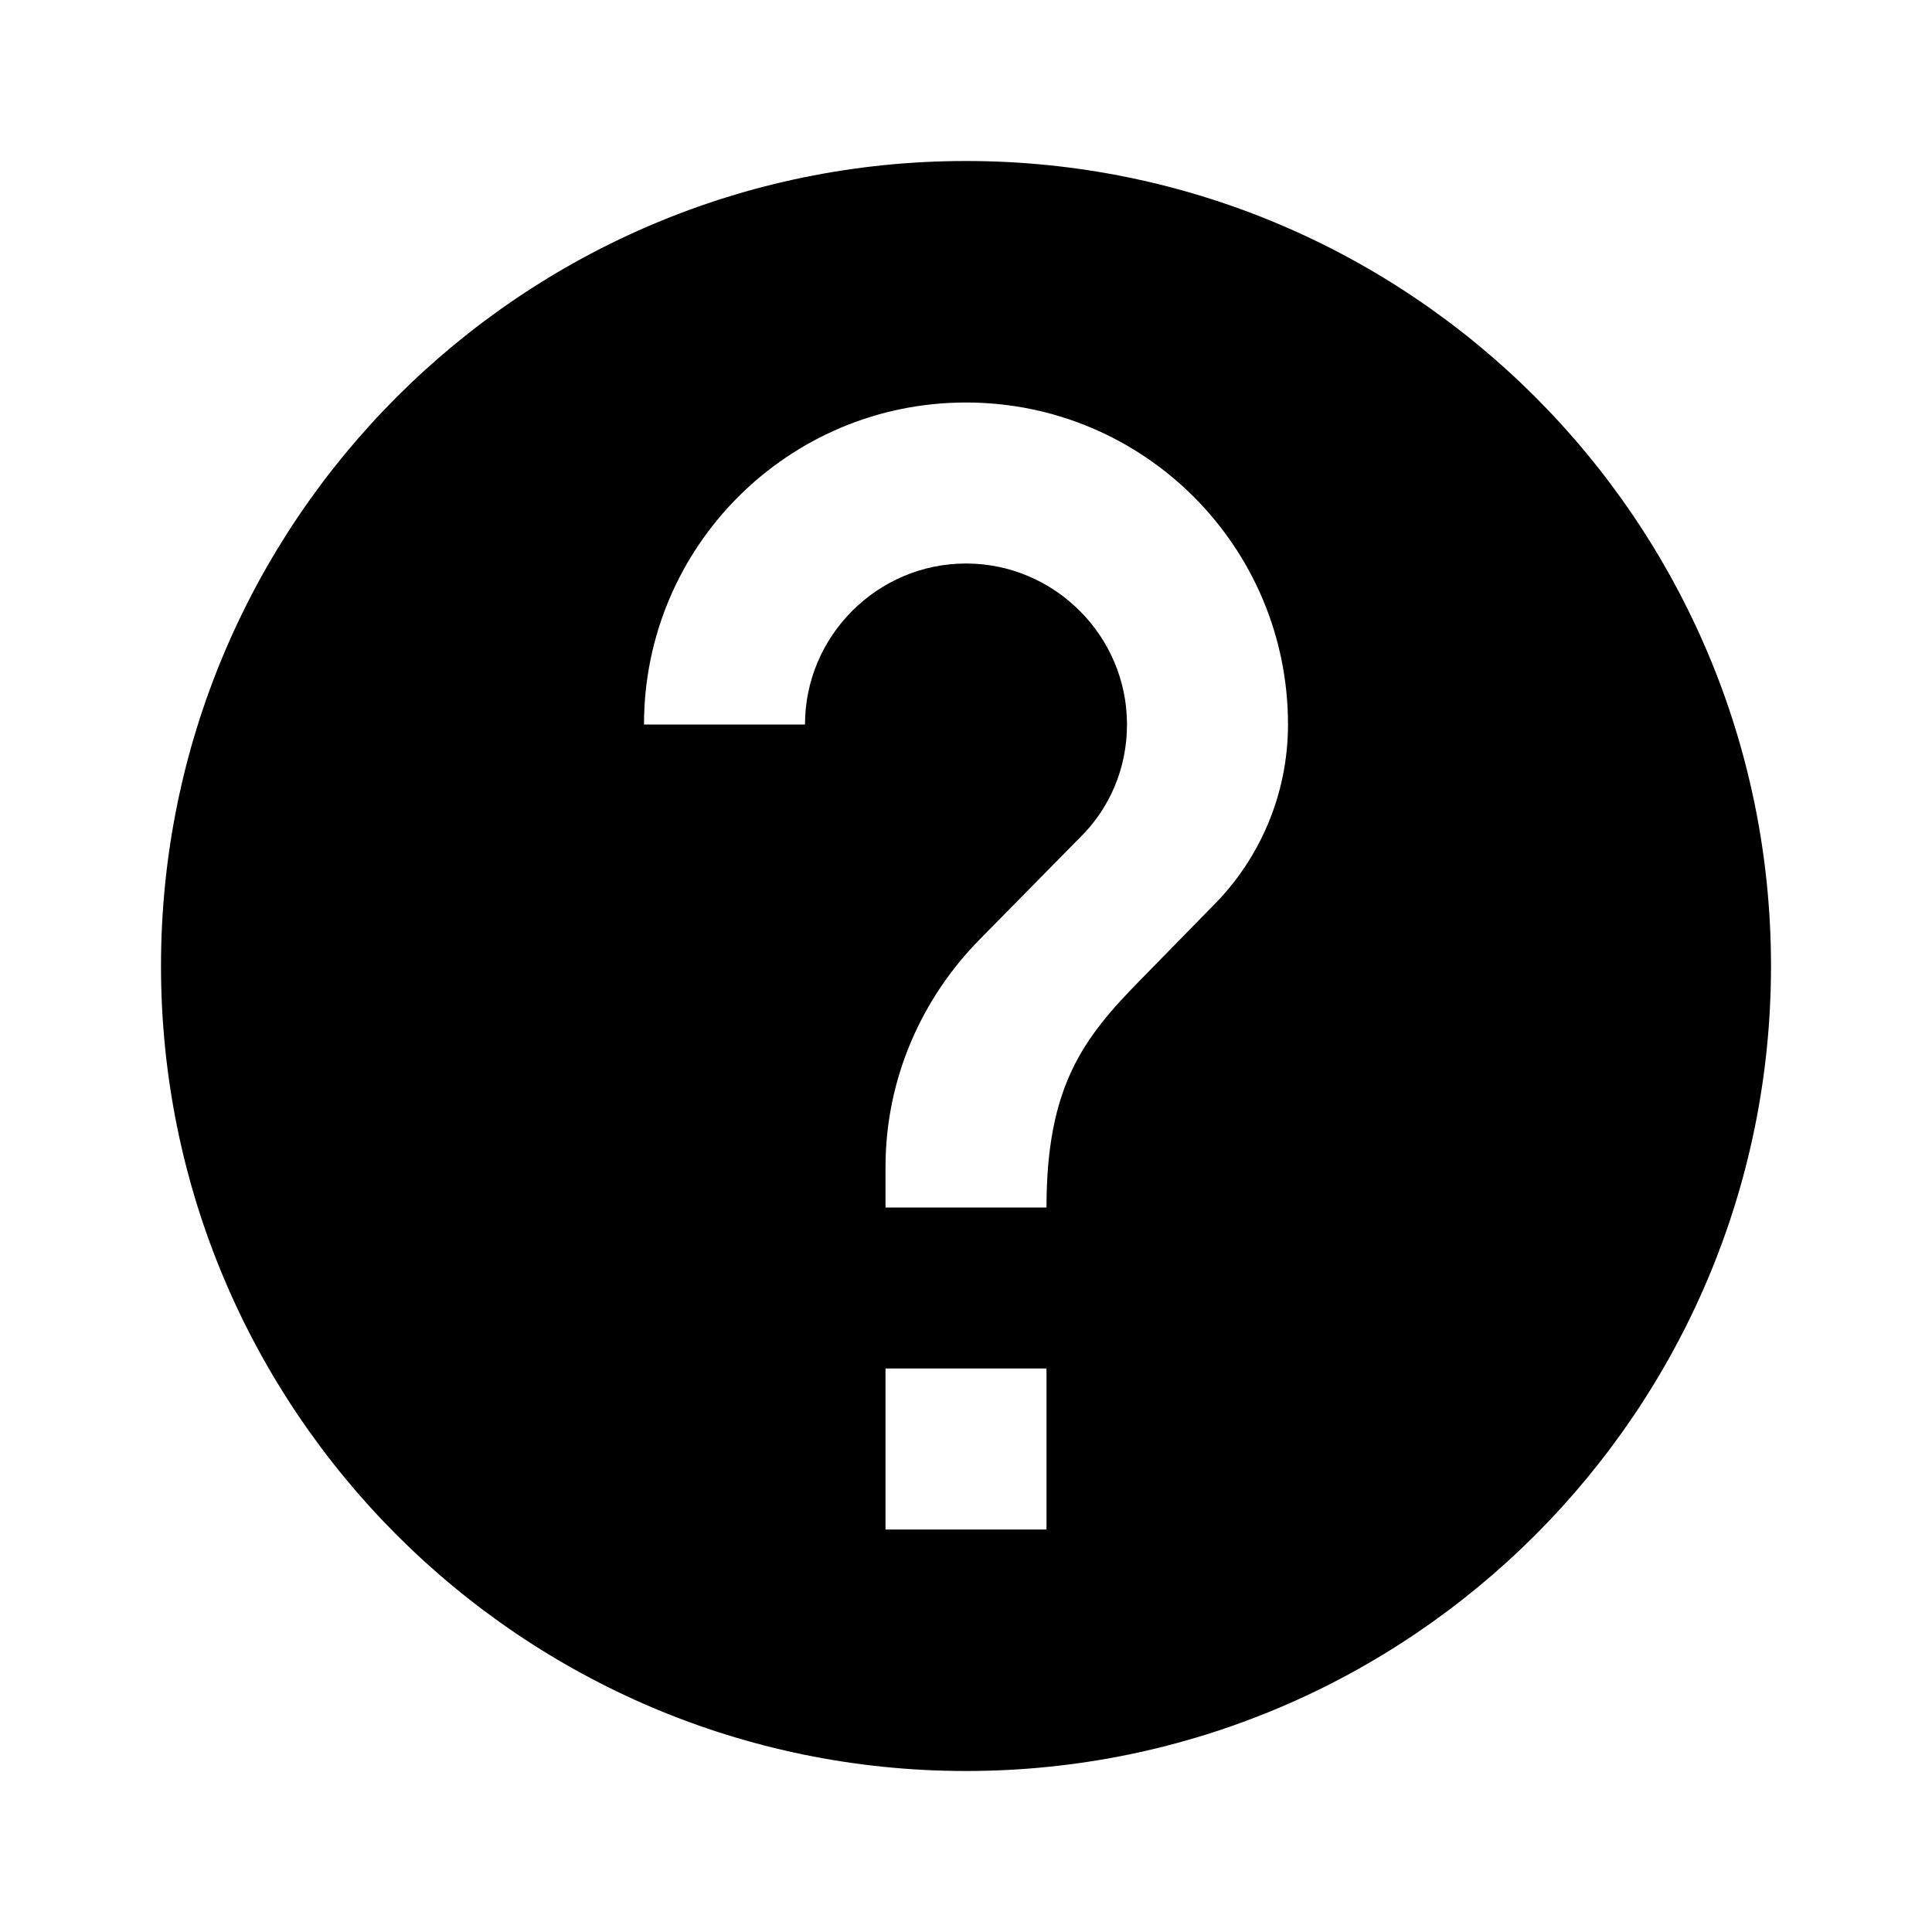
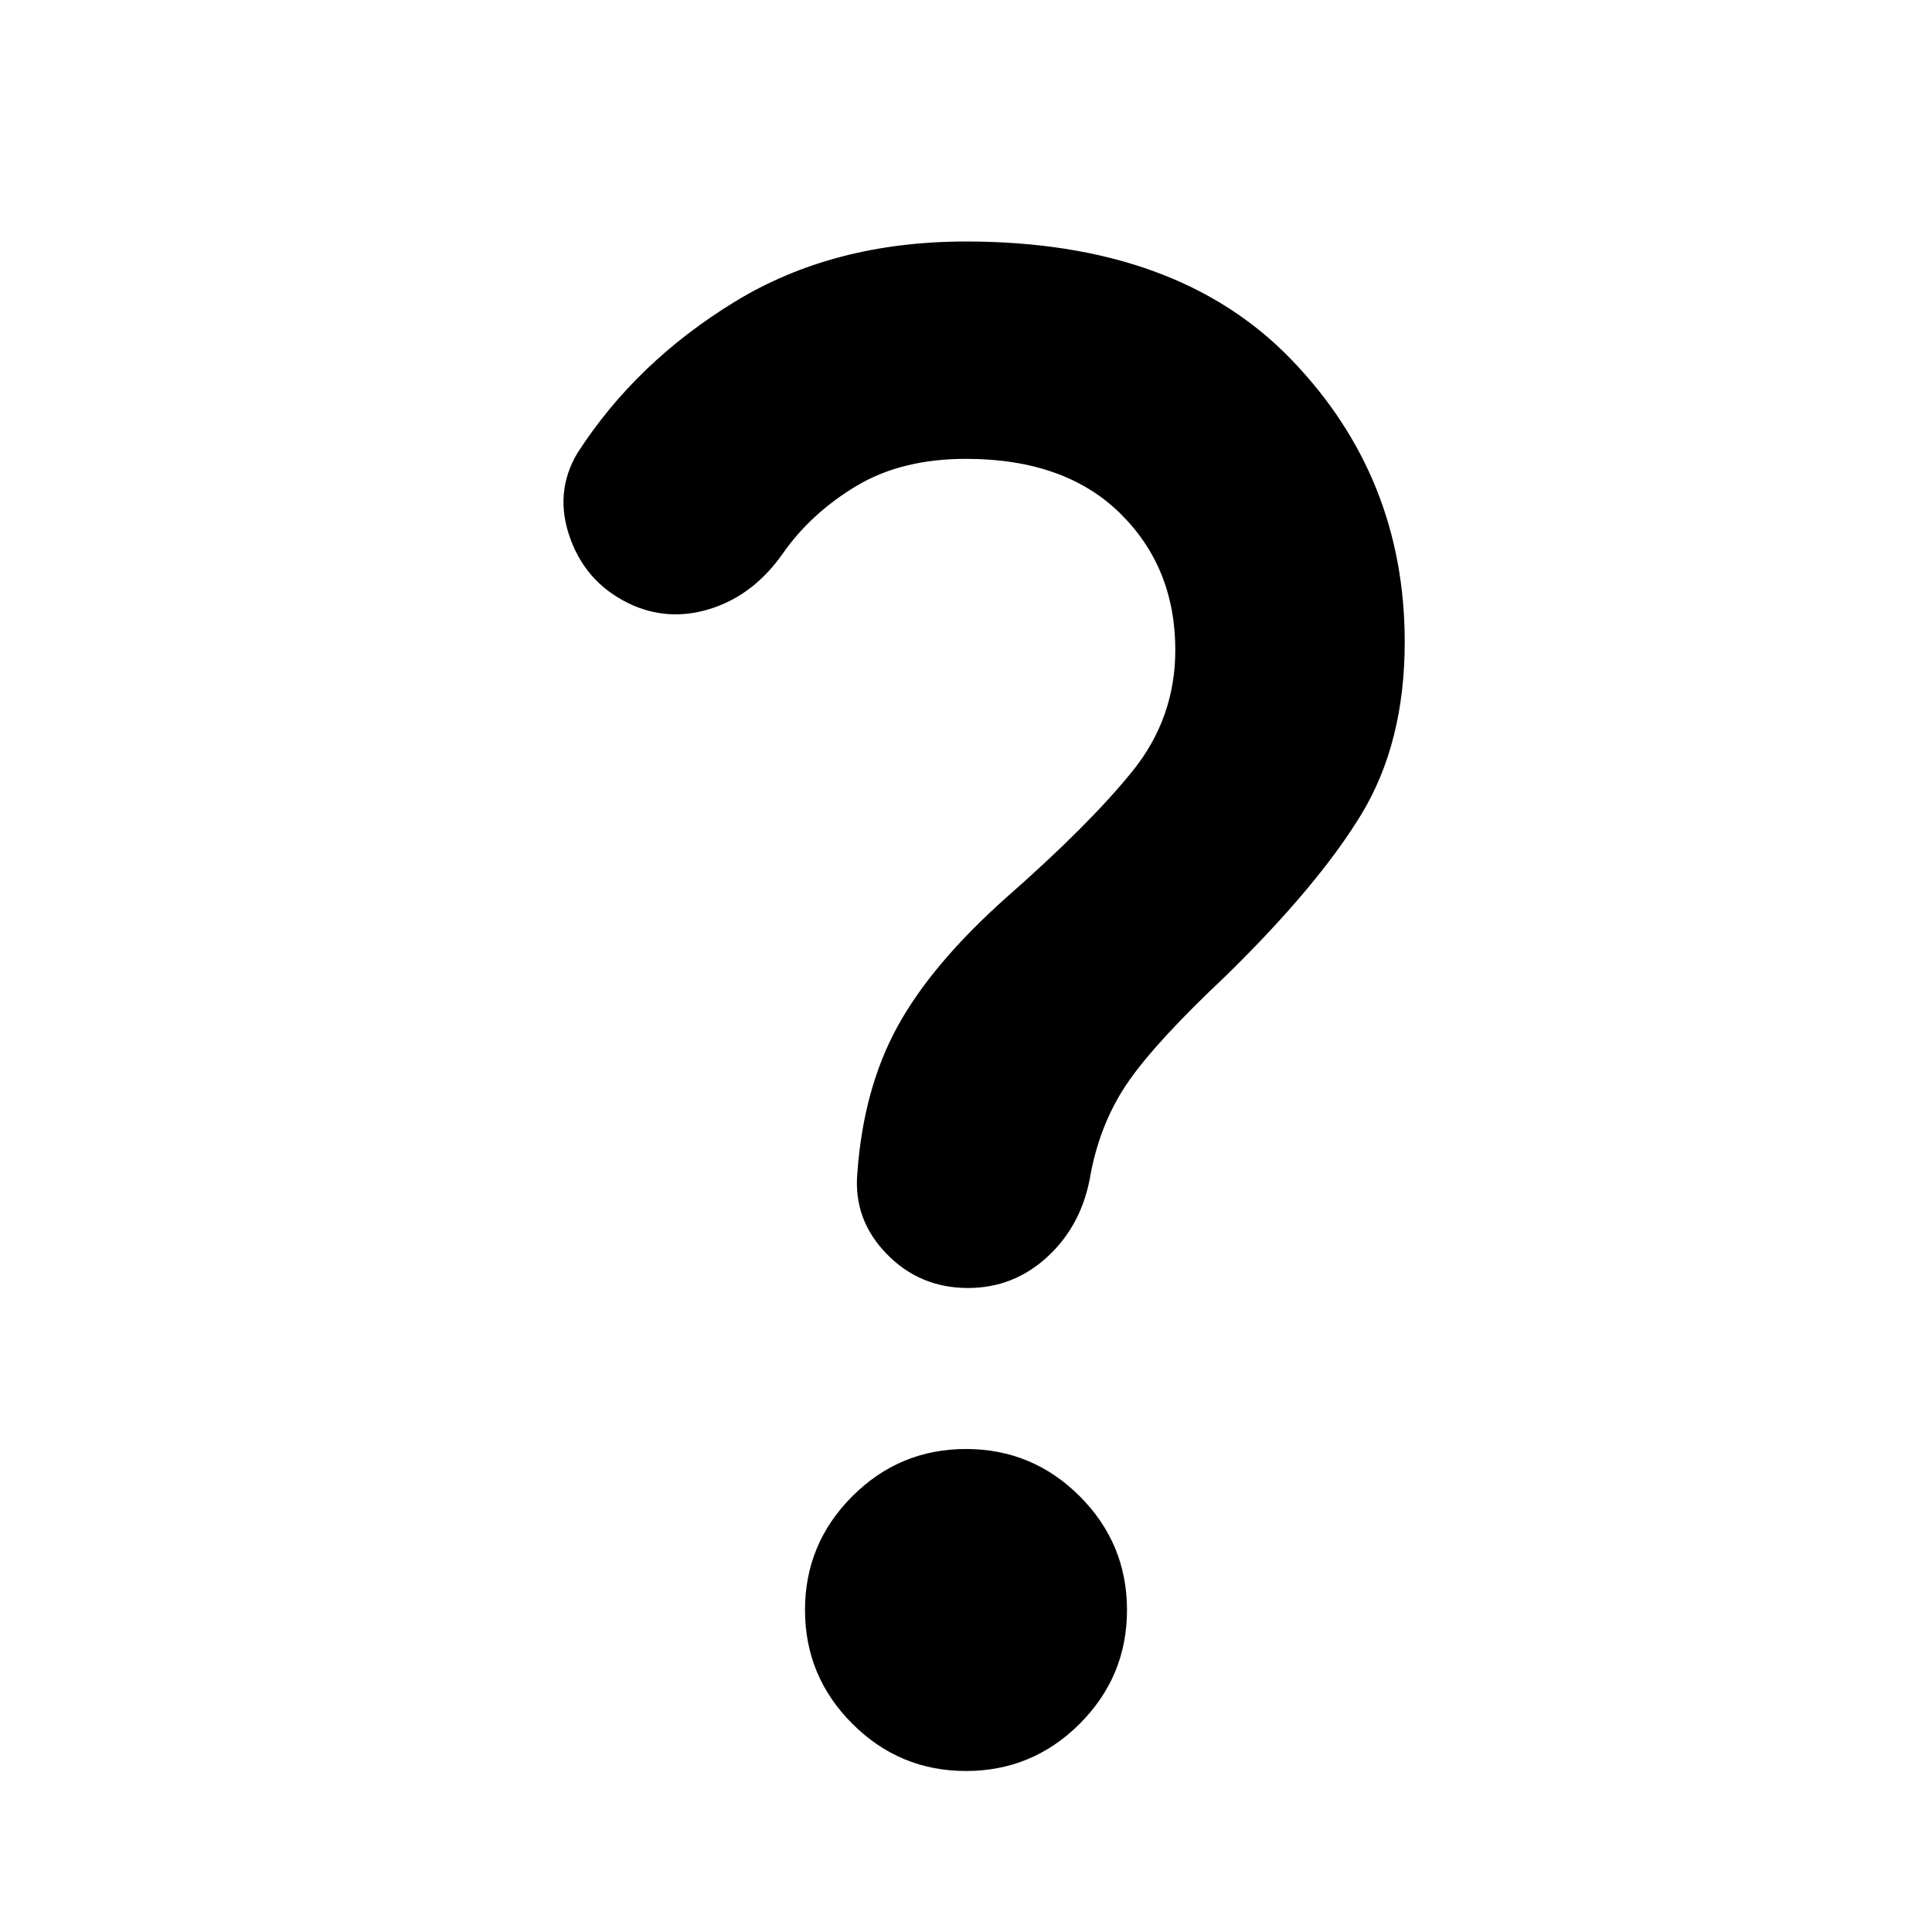
<svg xmlns="http://www.w3.org/2000/svg" viewBox="0 0 24 24">
-   <path fill="black" d="M 12 2 C 6.48 2, 2 6.48, 2 12 s 4.48 10, 10 10, 10-4.48 10-10 S 17.52 2, 12 2 Z             m 1 17 h -2 v -2 h 2 v 2 Z             m 2.07-7.75 l -.9.92 C 13.45 12.9, 13 13.5, 13 15 h -2 v-.5 c 0-1.1.45-2.1 1.17-2.83 l 1.24-1.26 c .37-.36.59-.86.59-1.41 0-1.1-.9-2-2-2 s -2 .9-2 2 H 8 c 0-2.21 1.79-4 4-4 s 4 1.79, 4 4 c 0 .88-.36 1.68-.93 2.25 Z" />
+   <path d="M12.025 16q-.6 0-1.012-.425-.413-.425-.363-1 .075-1.05.5-1.825.425-.775 1.35-1.6 1.025-.9 1.562-1.563.538-.662.538-1.512 0-1.025-.687-1.7Q13.225 5.7 12 5.7q-.8 0-1.362.337-.563.338-.913.838-.35.5-.862.675-.513.175-.988-.025-.575-.25-.787-.825-.213-.575.087-1.075Q7.9 4.5 9.125 3.75T12 3q2.625 0 4.038 1.463 1.412 1.462 1.412 3.512 0 1.25-.537 2.138-.538.887-1.688 2.012-.85.8-1.2 1.3t-.475 1.15q-.1.625-.525 1.025-.425.4-1 .4ZM12 22q-.825 0-1.412-.587Q10 20.825 10 20q0-.825.588-1.413Q11.175 18 12 18t1.413.587Q14 19.175 14 20q0 .825-.587 1.413Q12.825 22 12 22Z" />
</svg>
